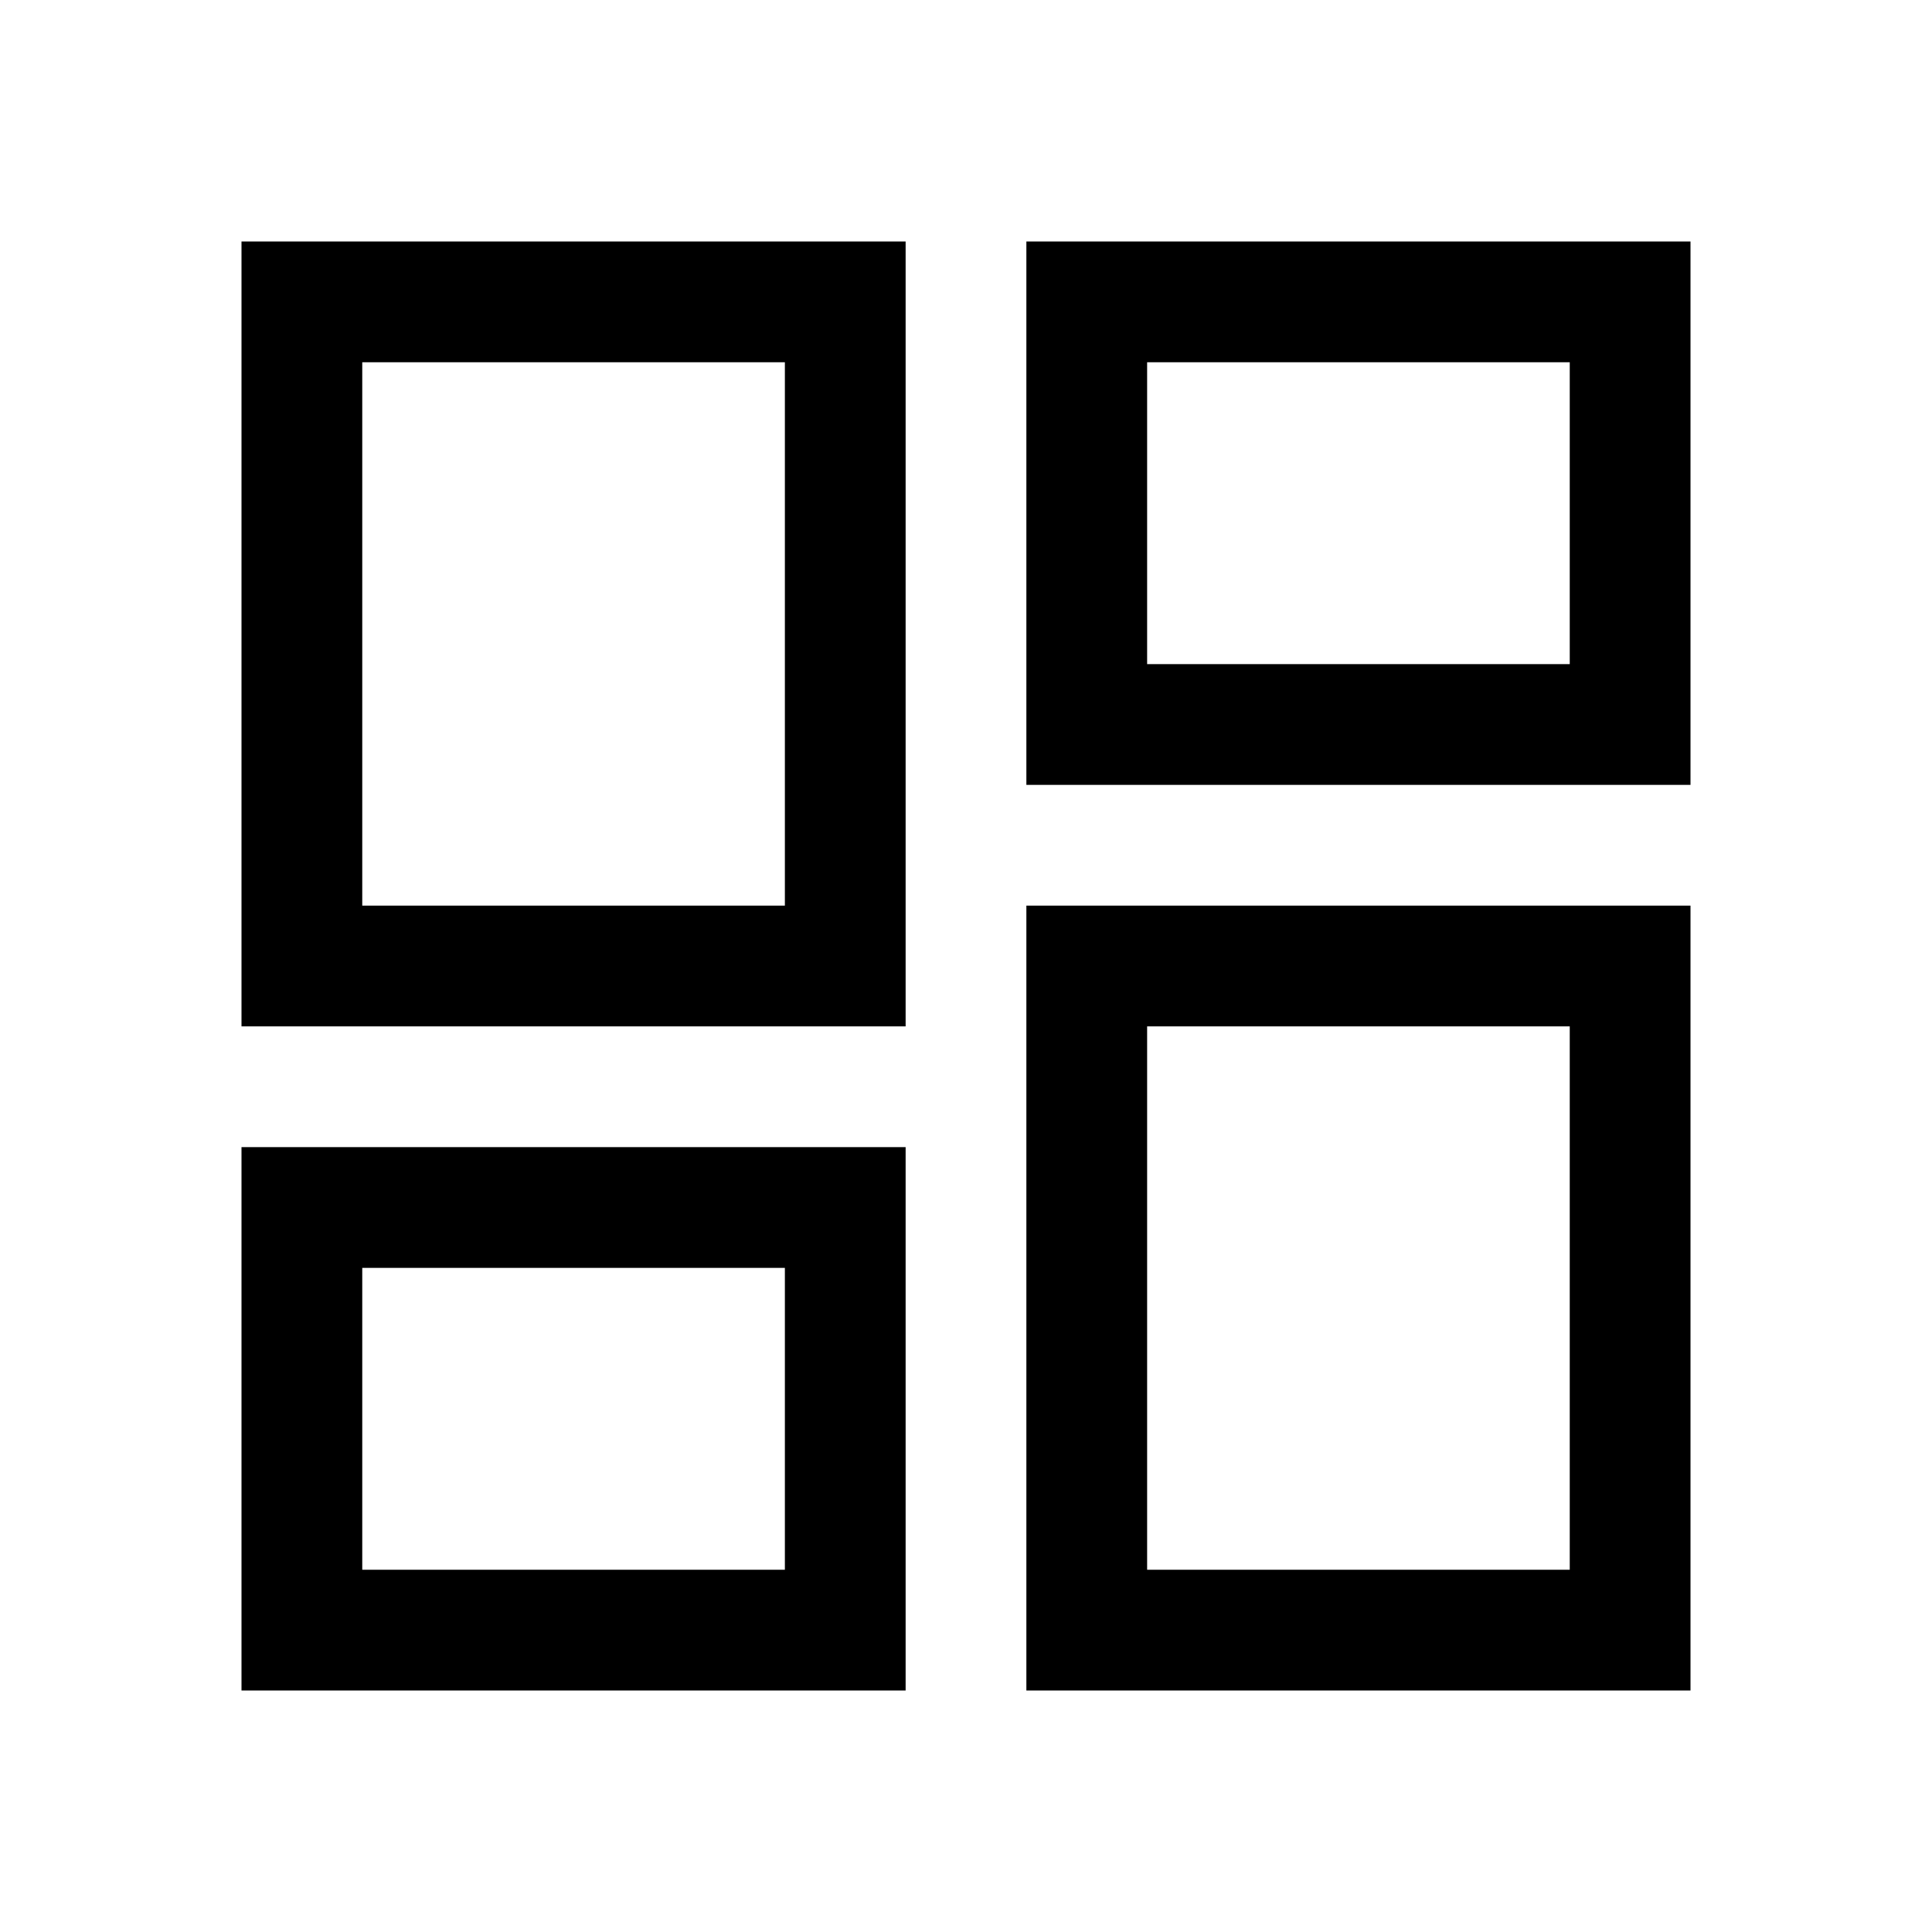
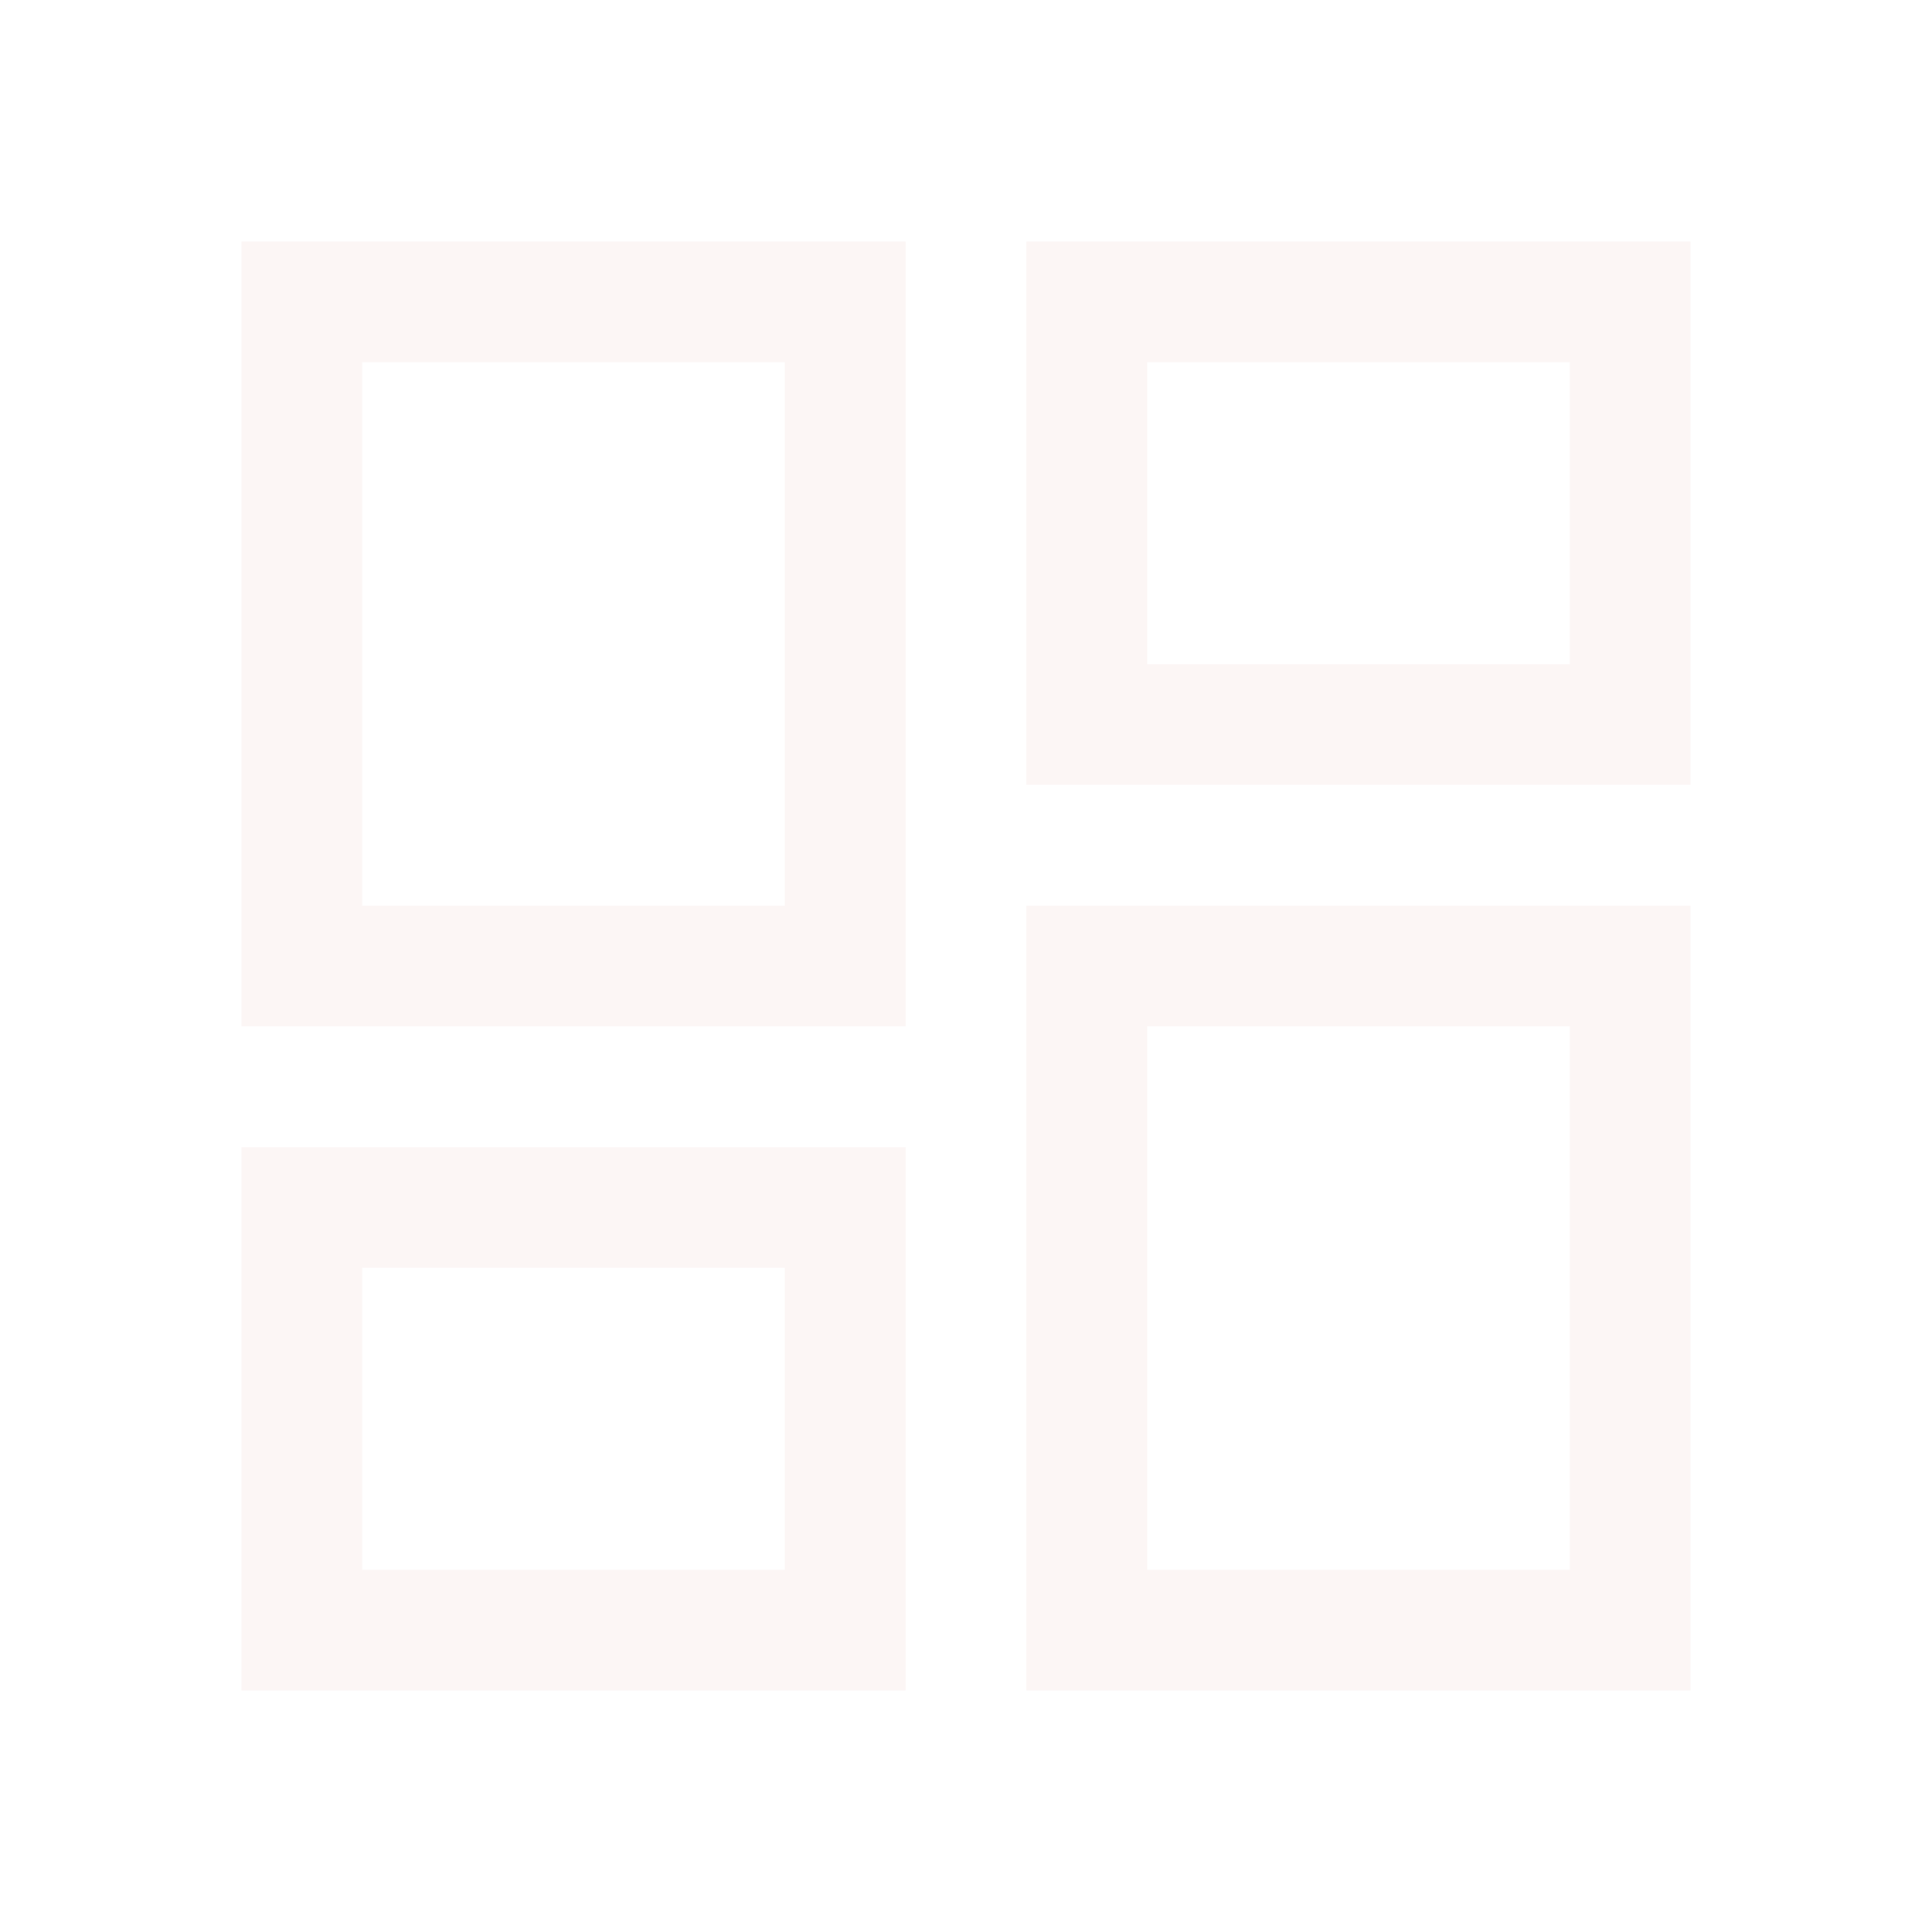
- <svg xmlns="http://www.w3.org/2000/svg" height="48" viewBox="0 96 960 960" width="48">
+ <svg xmlns="http://www.w3.org/2000/svg" fill="#FCF6F5FF" height="48" viewBox="0 96 960 960" width="48">
  <path d="M510 486V216h330v270H510ZM120 606V216h330v390H120Zm390 330V546h330v390H510Zm-390 0V666h330v270H120Zm60-390h210V276H180v270Zm390 330h210V606H570v270Zm0-450h210V276H570v150ZM180 876h210V726H180v150Zm210-330Zm180-120Zm0 180ZM390 726Z" />
</svg>
